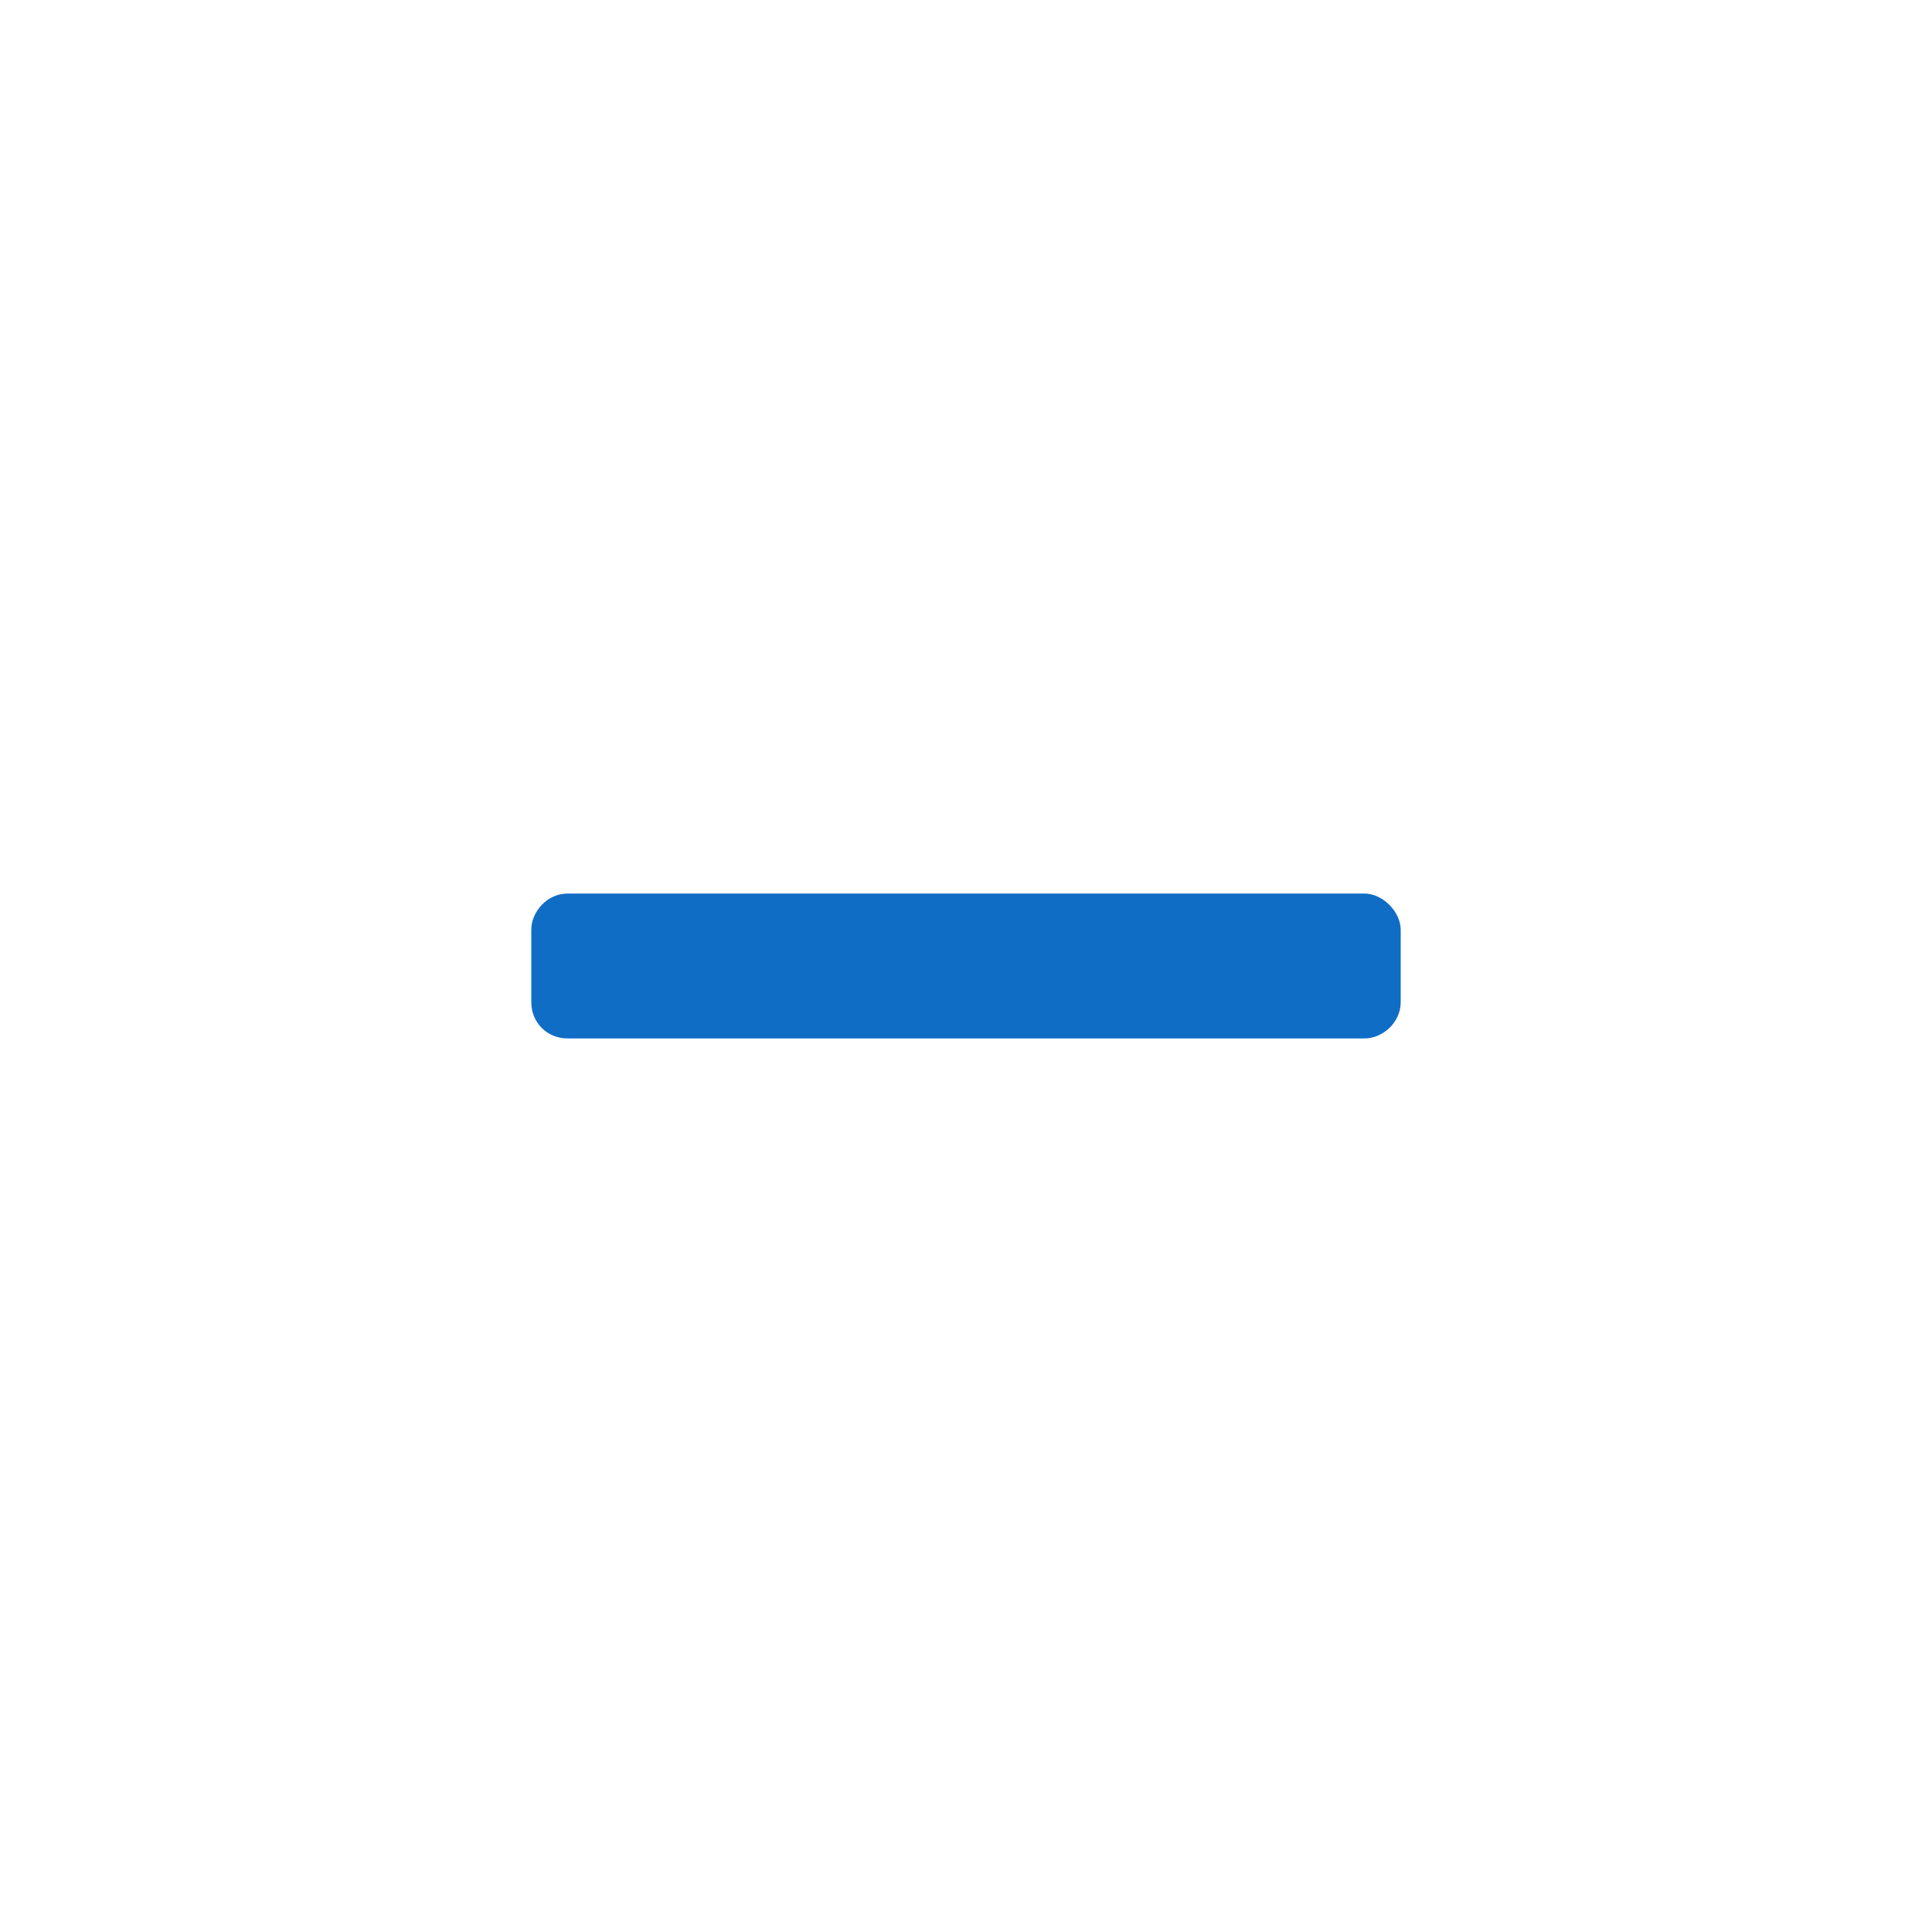
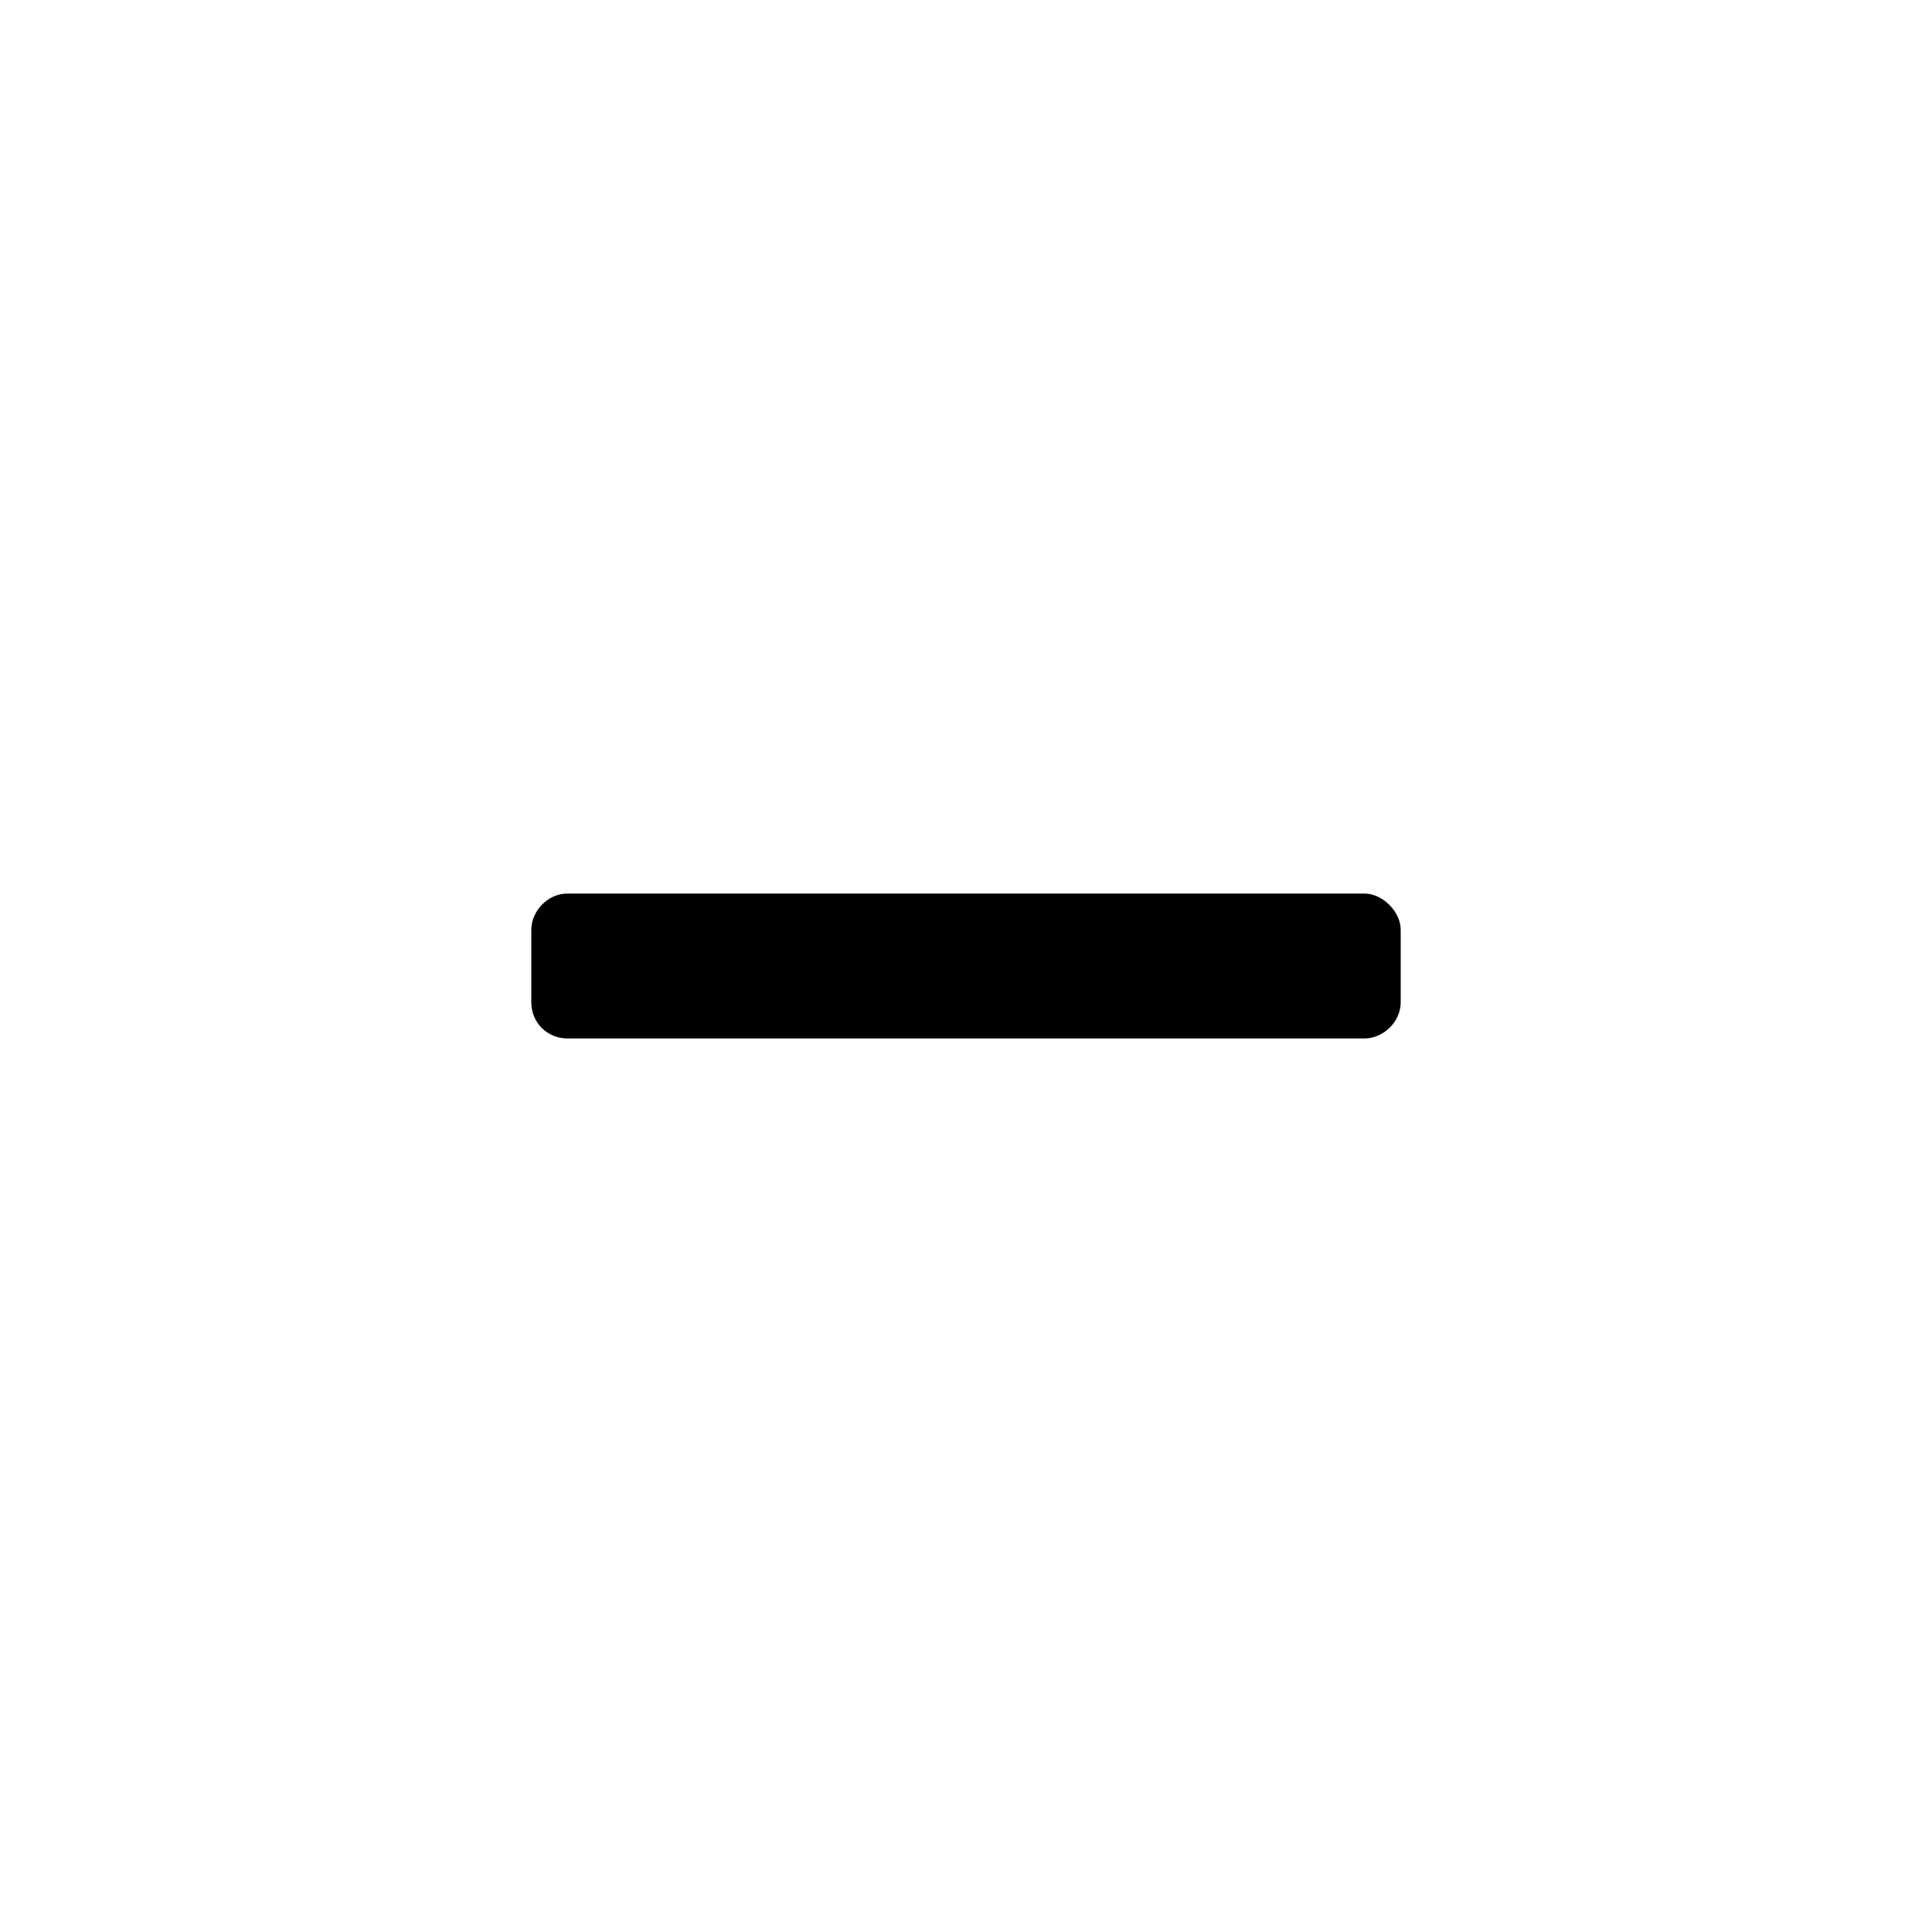
<svg xmlns="http://www.w3.org/2000/svg" width="40" height="40" viewBox="0 0 40 40" fill="none">
  <rect width="40" height="40" fill="white" />
-   <path d="M28.25 18.5H11.75C11.328 18.5 11 18.875 11 19.25V20.75C11 21.172 11.328 21.5 11.75 21.5H28.25C28.625 21.5 29 21.172 29 20.75V19.25C29 18.875 28.625 18.5 28.25 18.5Z" fill="#106DC6" />
+   <path d="M28.25 18.5H11.75C11.328 18.5 11 18.875 11 19.25V20.75C11 21.172 11.328 21.5 11.75 21.5H28.25C28.625 21.5 29 21.172 29 20.75V19.25C29 18.875 28.625 18.5 28.25 18.5Z" fill="currentColor" />
</svg>
